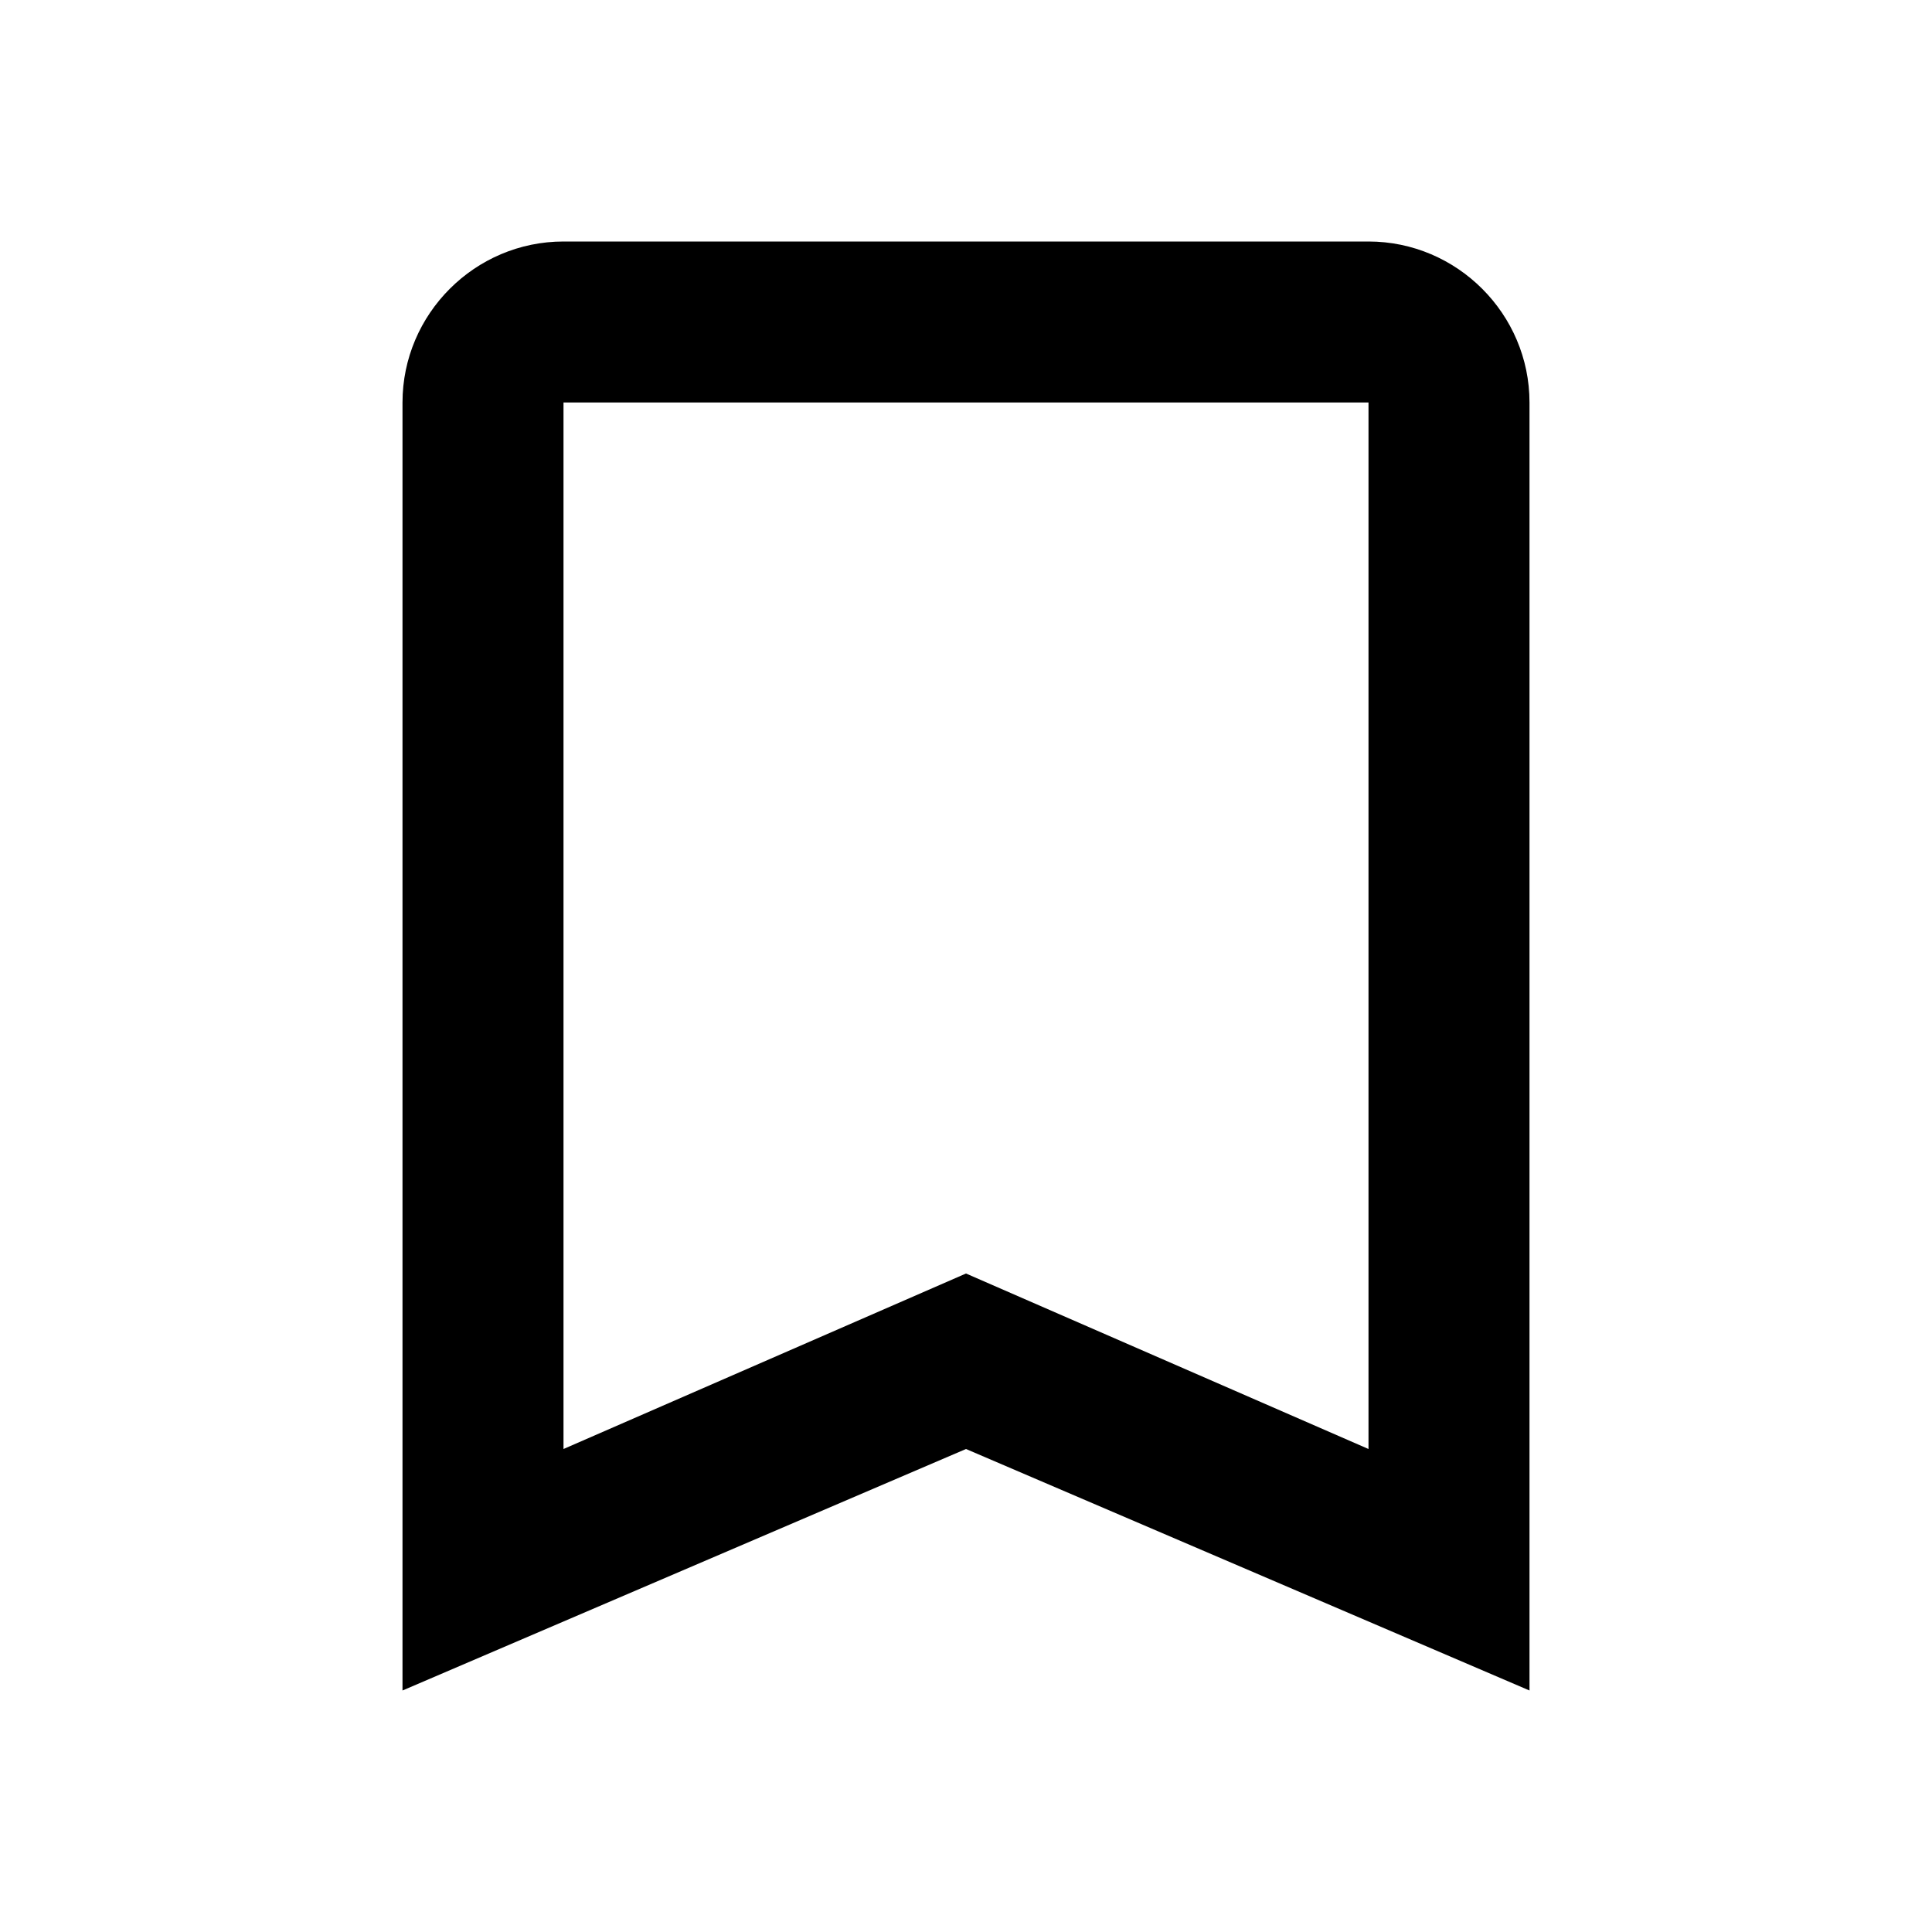
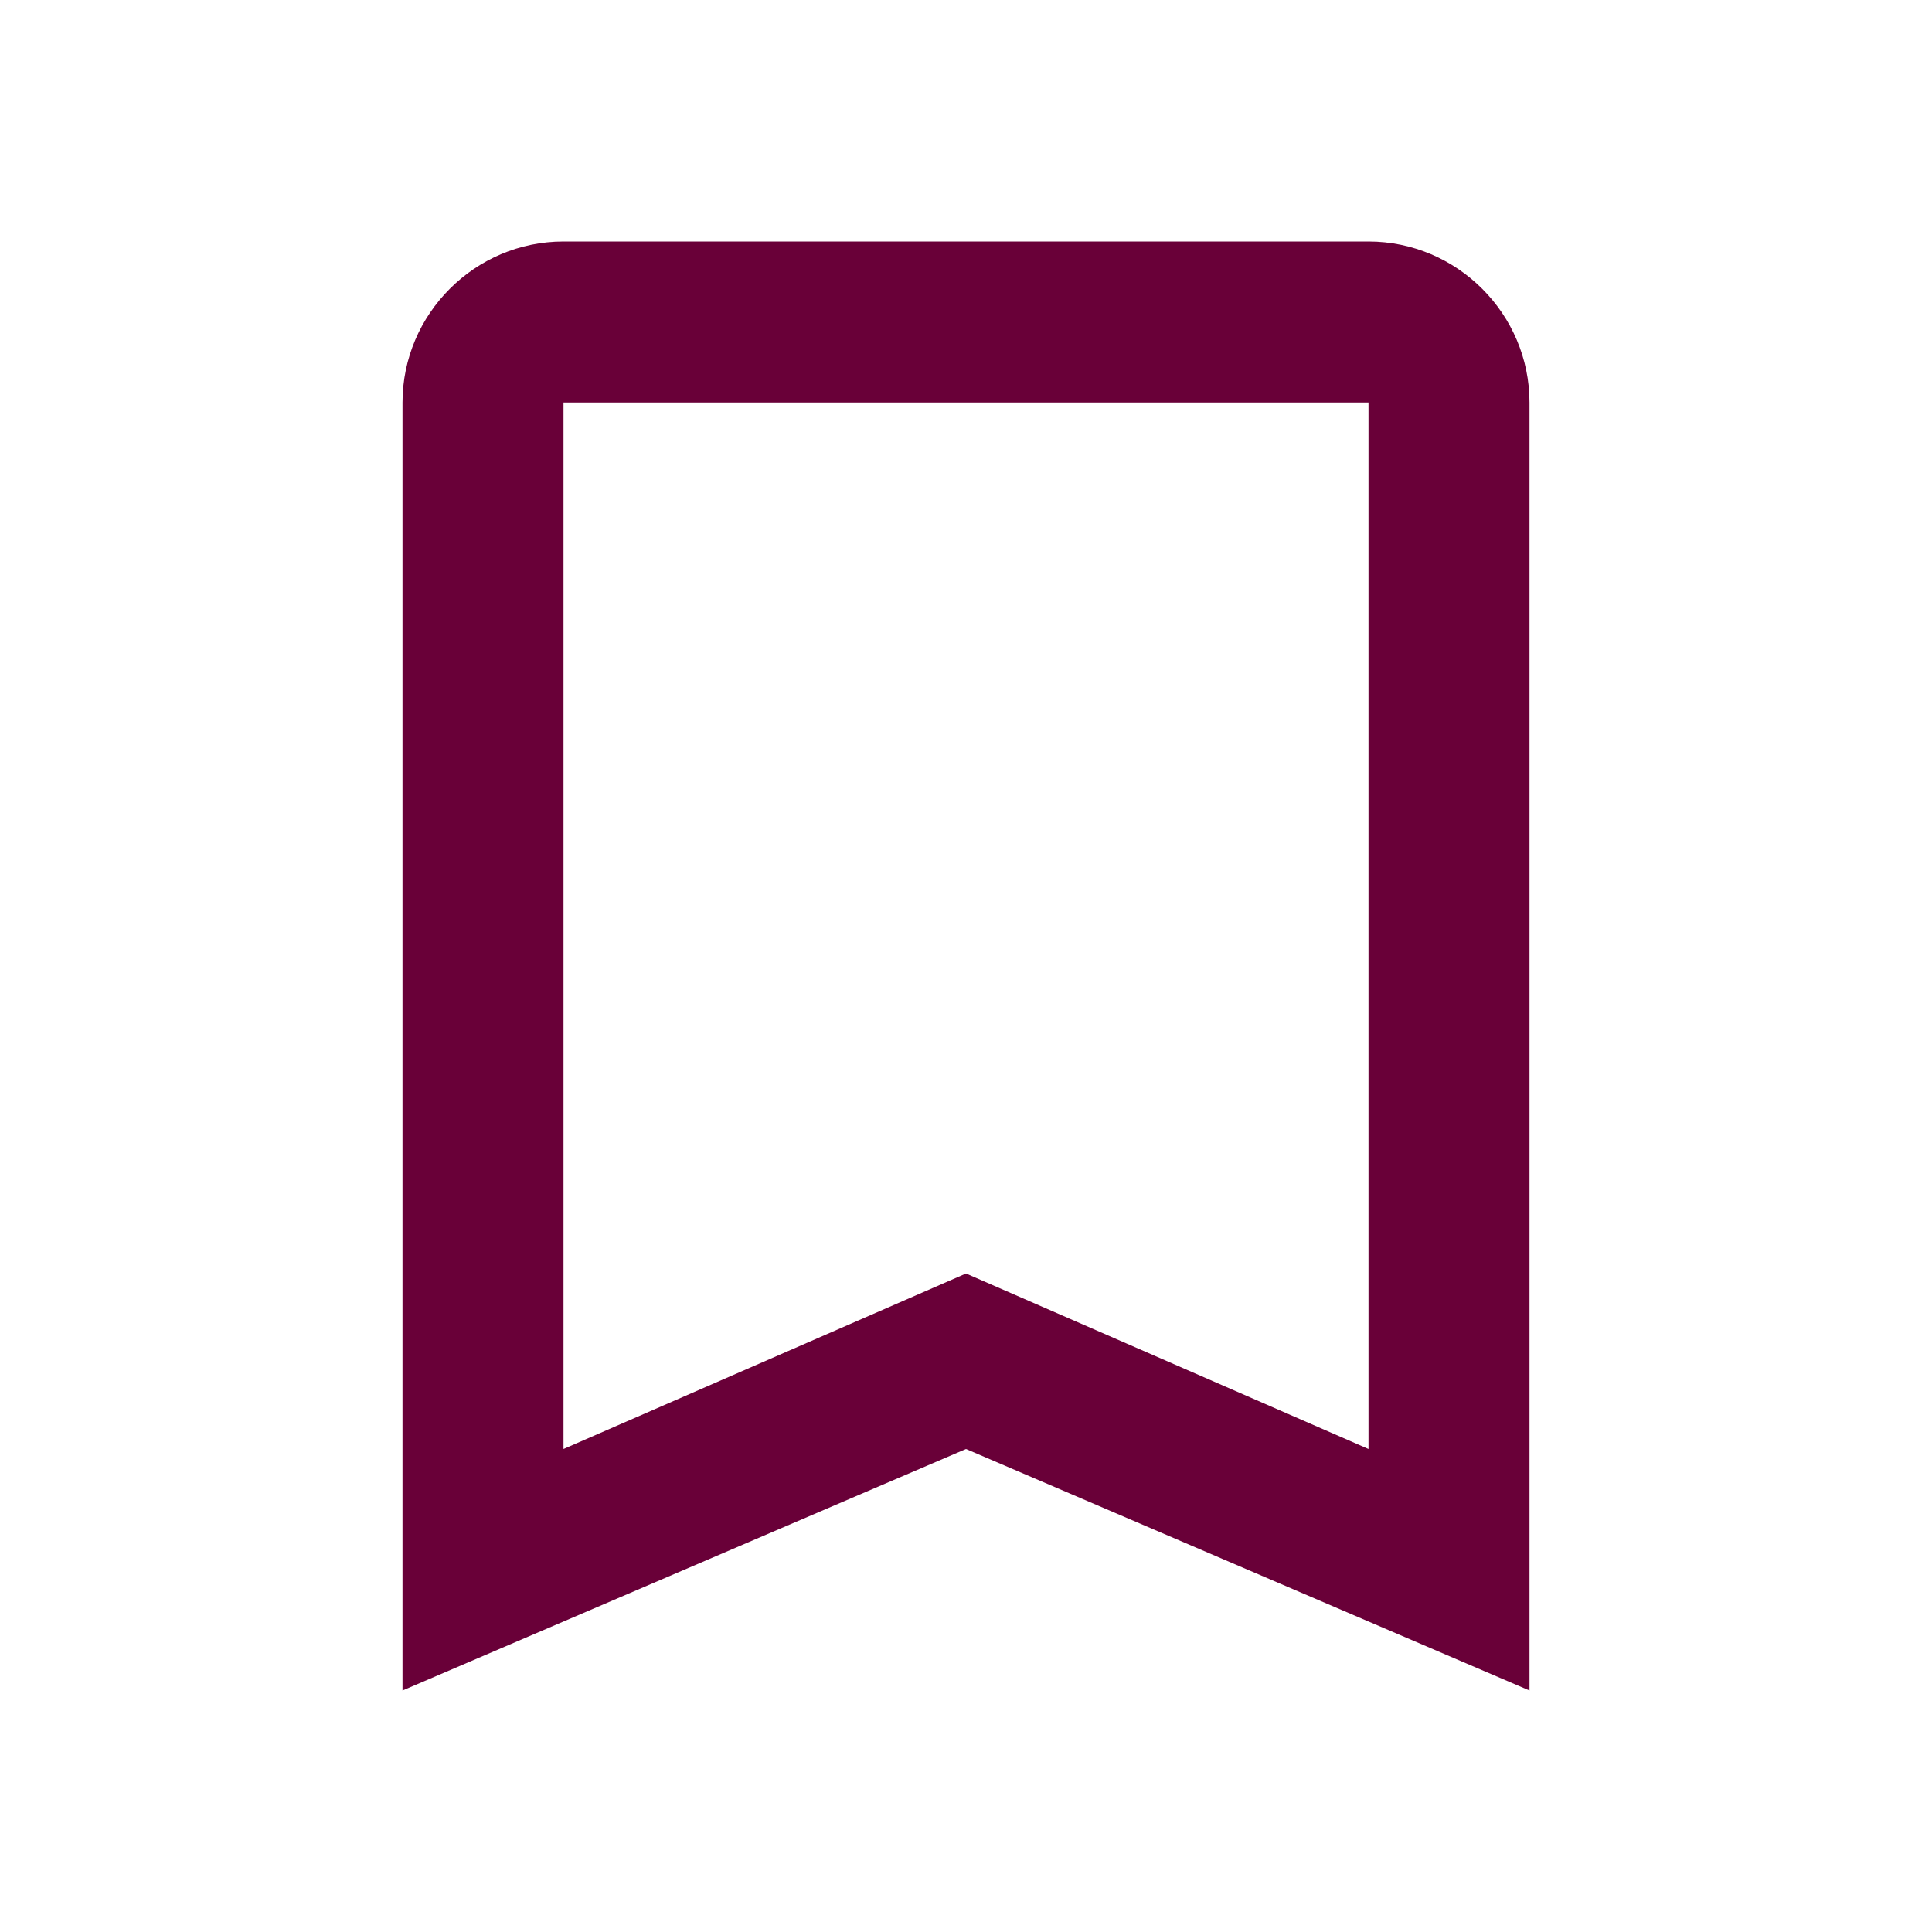
<svg xmlns="http://www.w3.org/2000/svg" height="24" viewBox="0 0 24 24" width="24">
  <path d="M0 0h24v24H0V0z" fill="none" />
-   <path d="M17 3H7c-1.1 0-2 .9-2 2v16l7-3 7 3V5c0-1.1-.9-2-2-2zm0 15l-5-2.18L7 18V5h10v13z" />
+   <path d="M17 3H7c-1.1 0-2 .9-2 2v16l7-3 7 3V5c0-1.1-.9-2-2-2zm0 15l-5-2.18L7 18V5h10v13z" fill="#690038" />
</svg>
